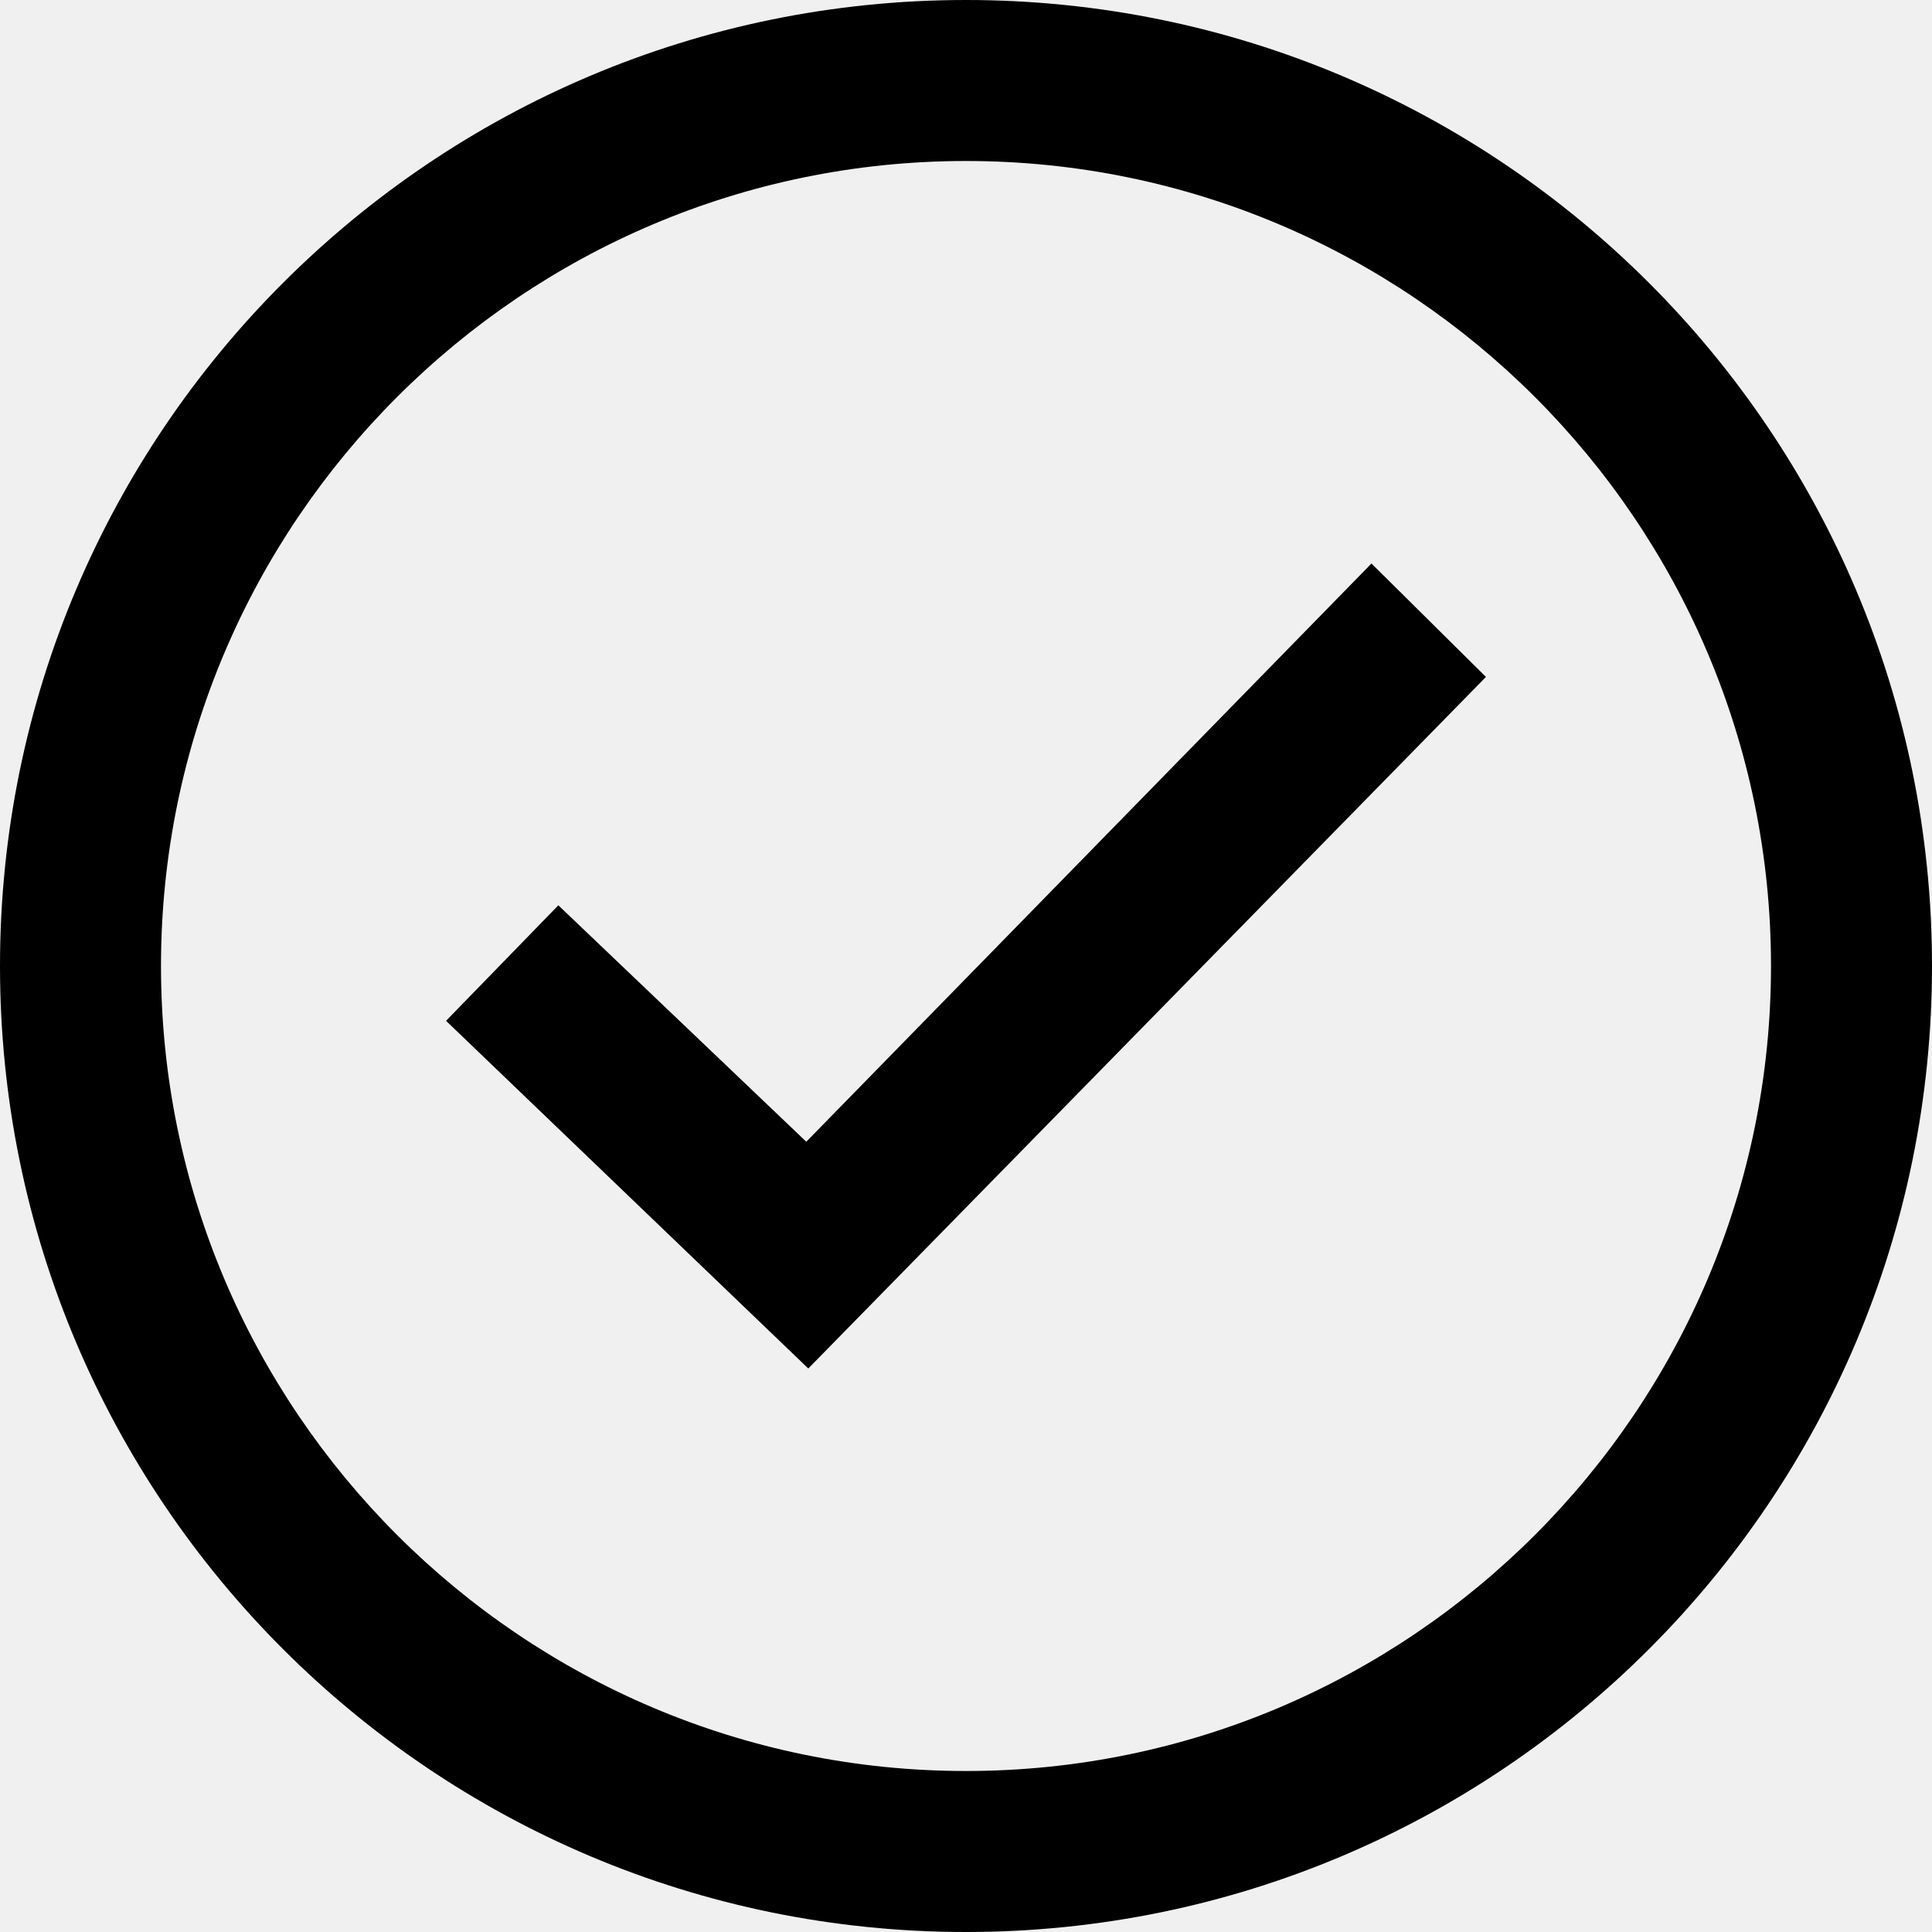
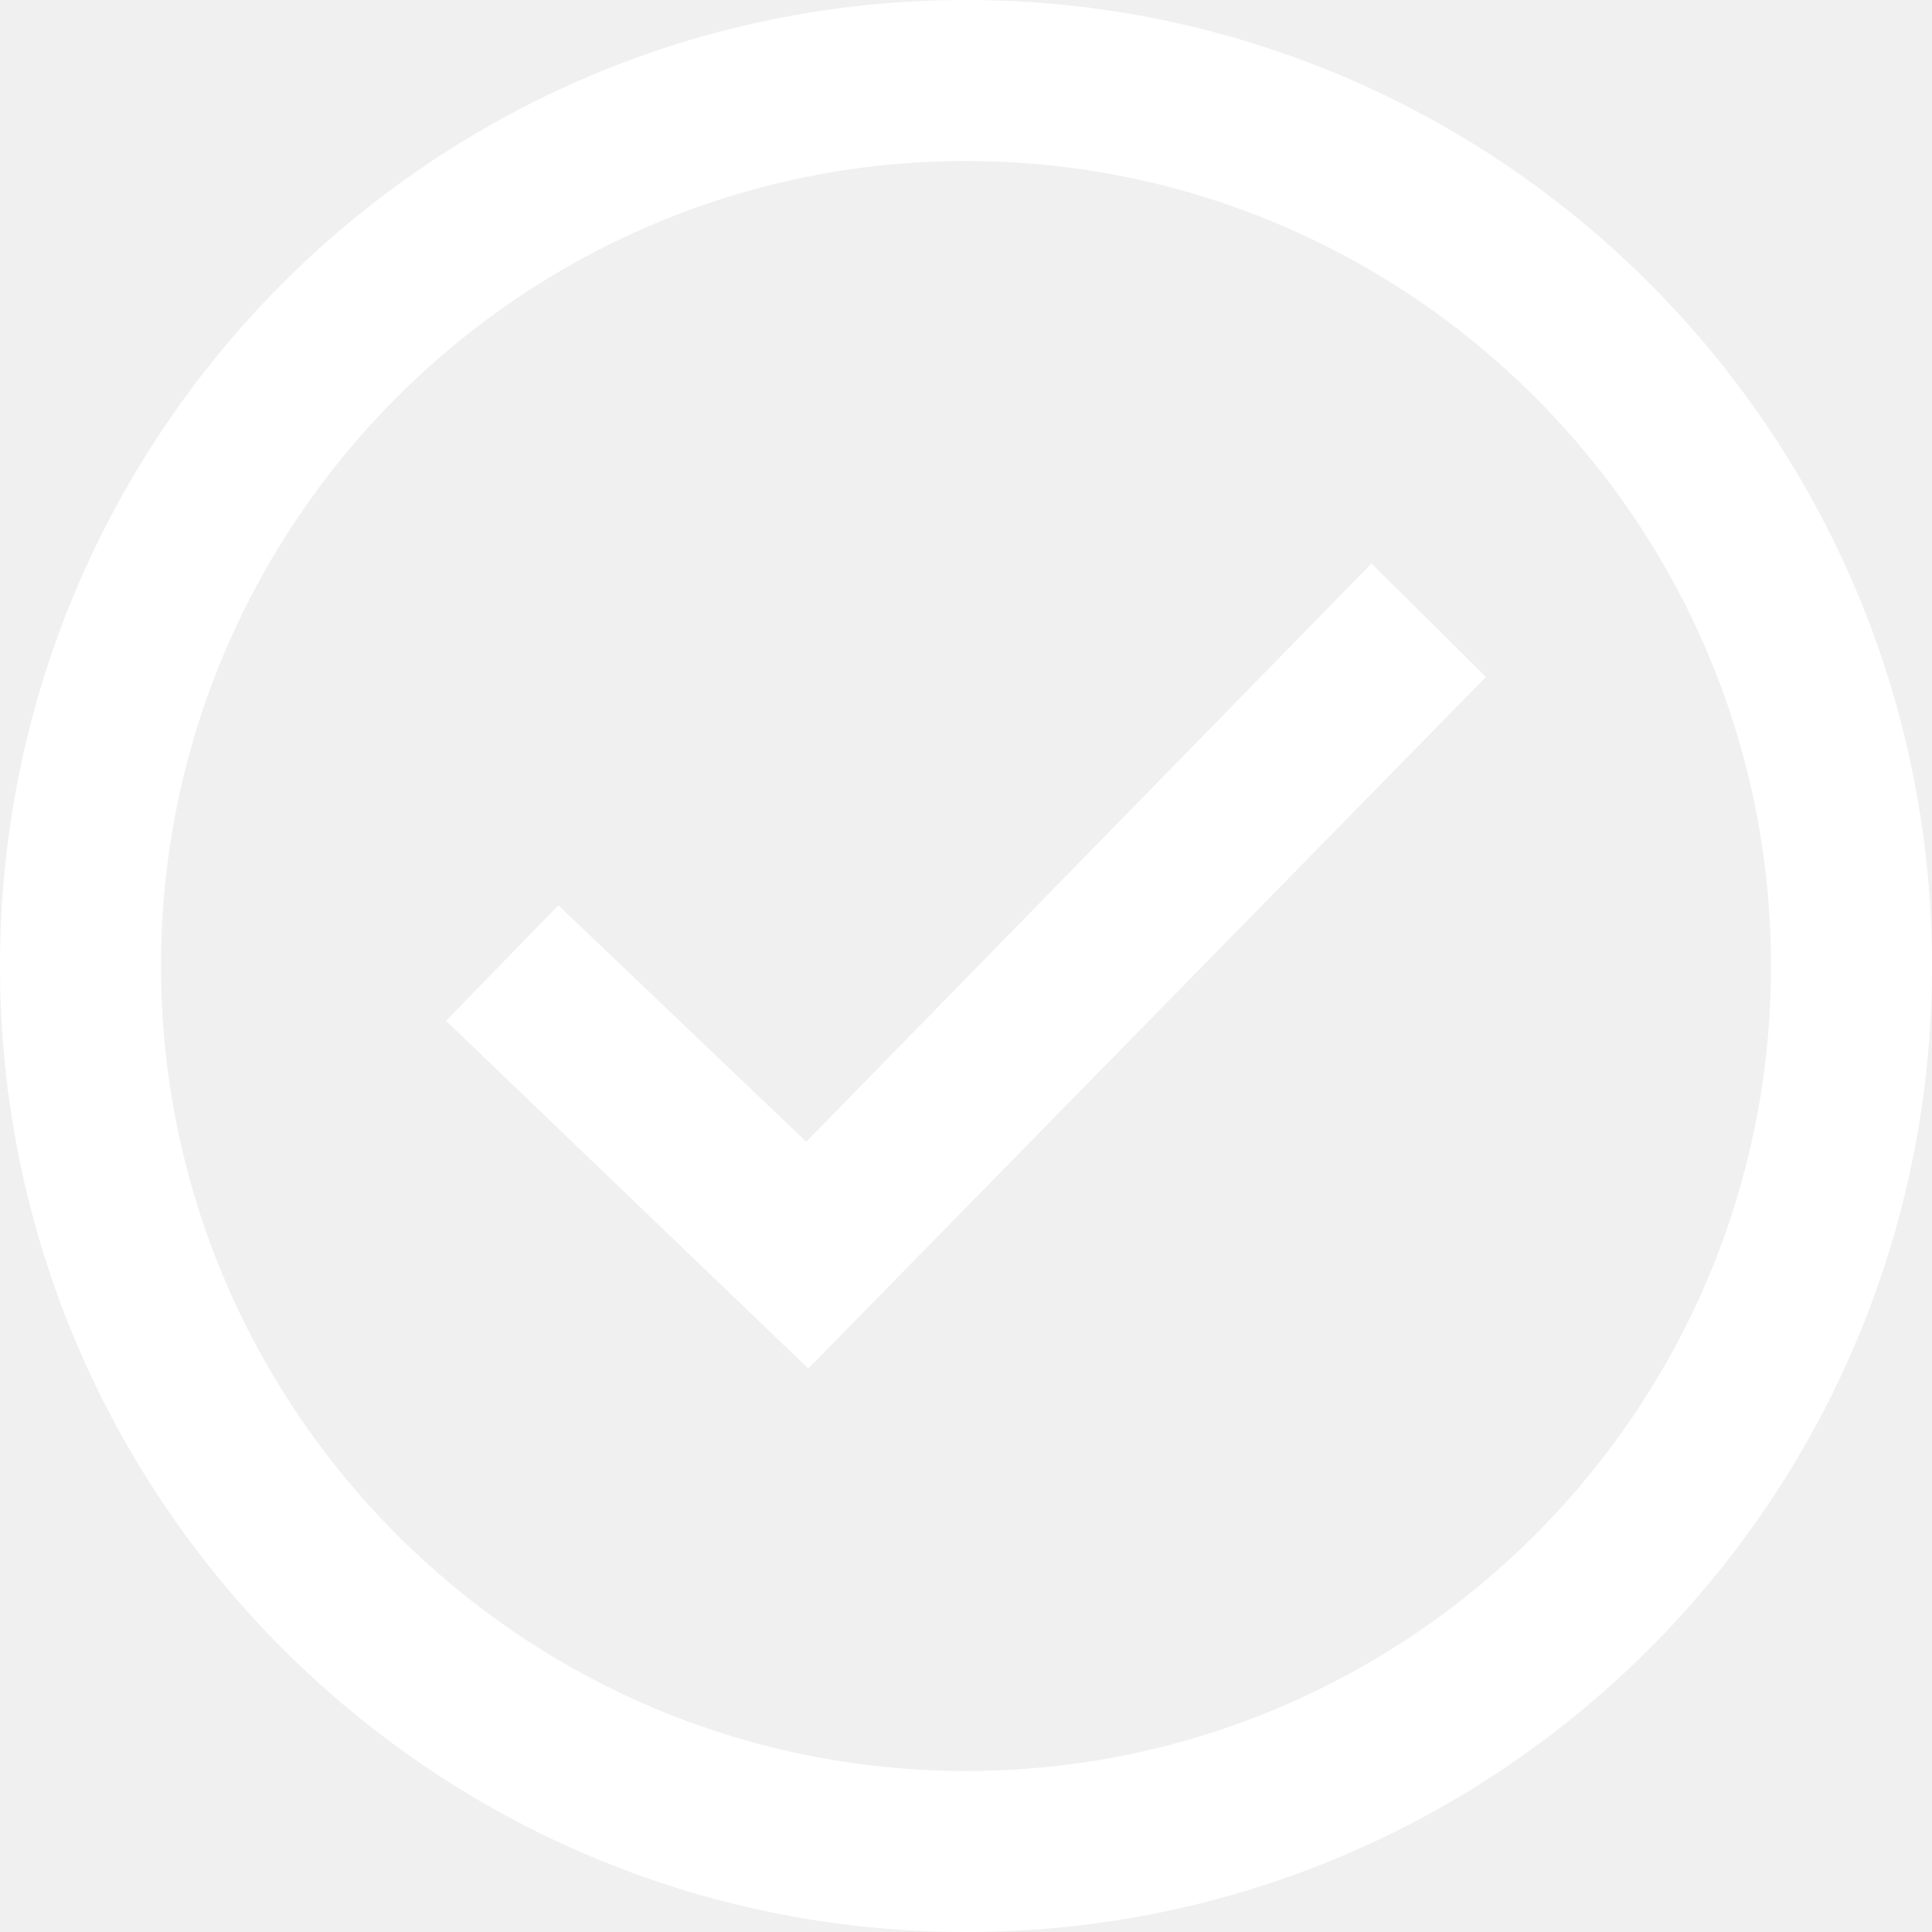
- <svg xmlns="http://www.w3.org/2000/svg" viewBox="0 0 24 24">
+ <svg xmlns="http://www.w3.org/2000/svg" viewBox="0 0 24 24" fill="#fff">
  <path d="M12 2c5.514 0 10 4.486 10 10s-4.486 10-10 10-10-4.486-10-10 4.486-10 10-10zm0-2c-6.627 0-12 5.373-12 12s5.373 12 12 12 12-5.373 12-12-5.373-12-12-12zm-1.959 17l-4.5-4.319 1.395-1.435 3.08 2.937 7.021-7.183 1.422 1.409-8.418 8.591z" />
</svg>
